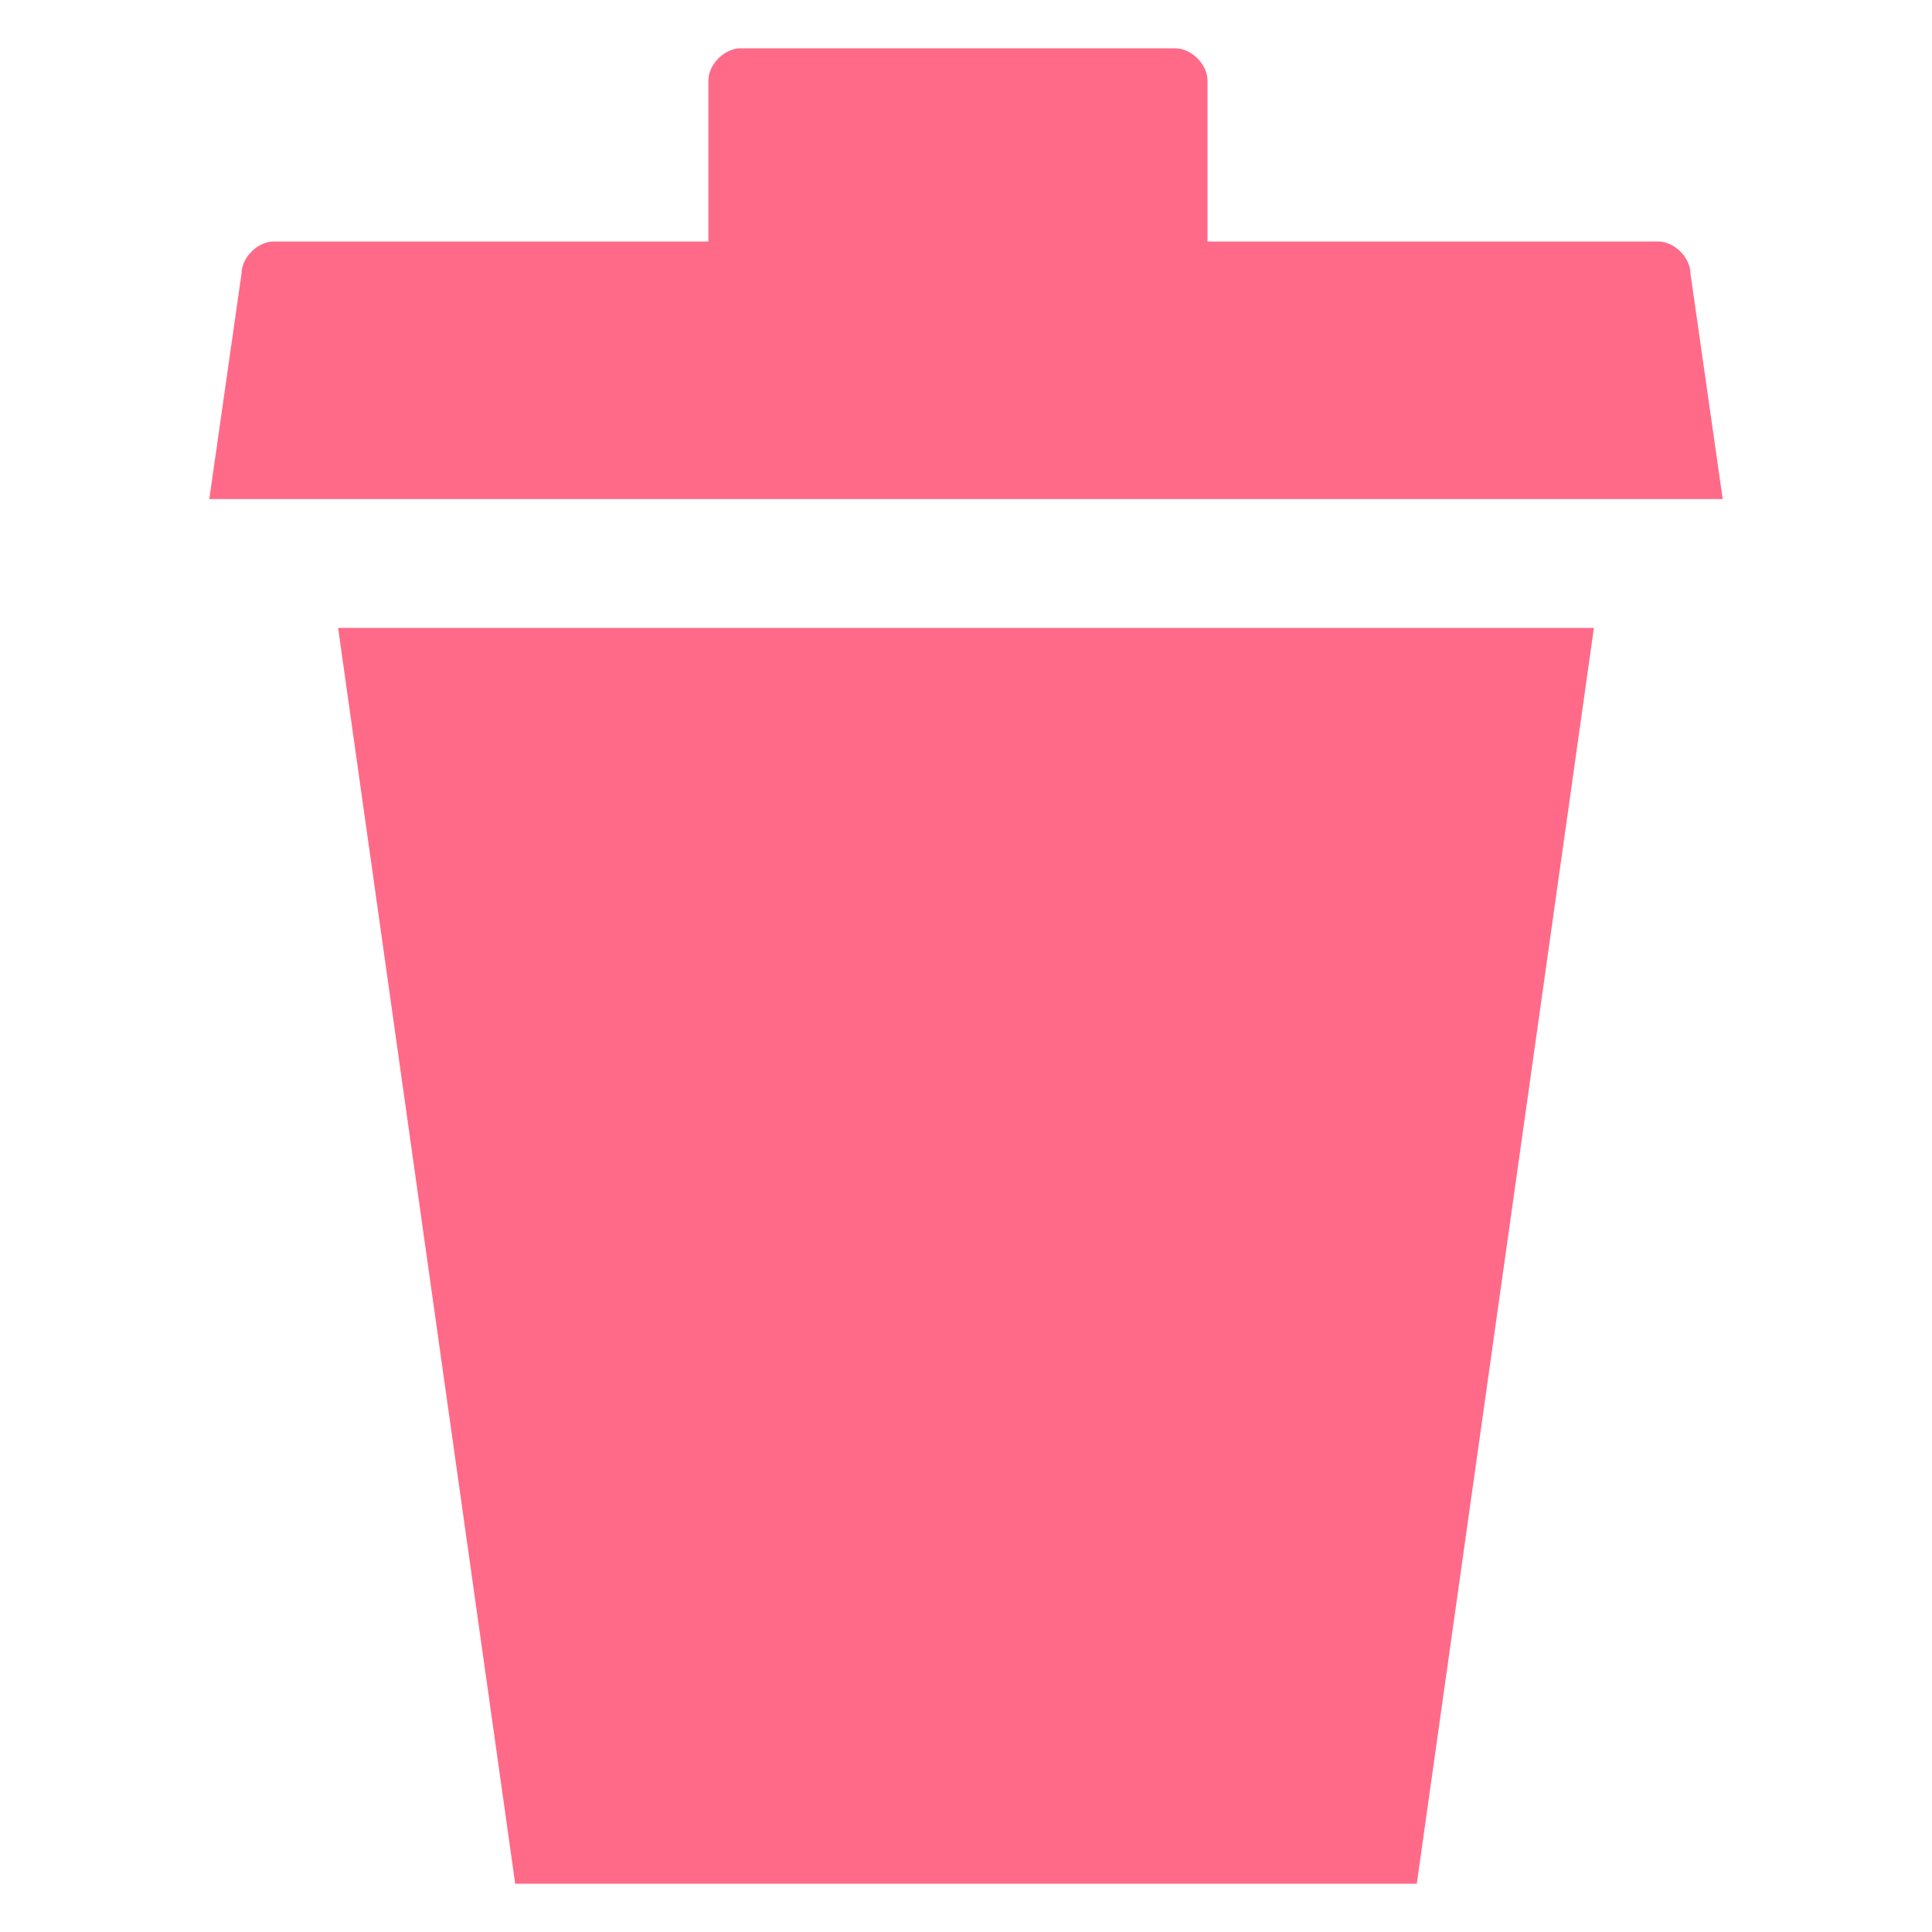
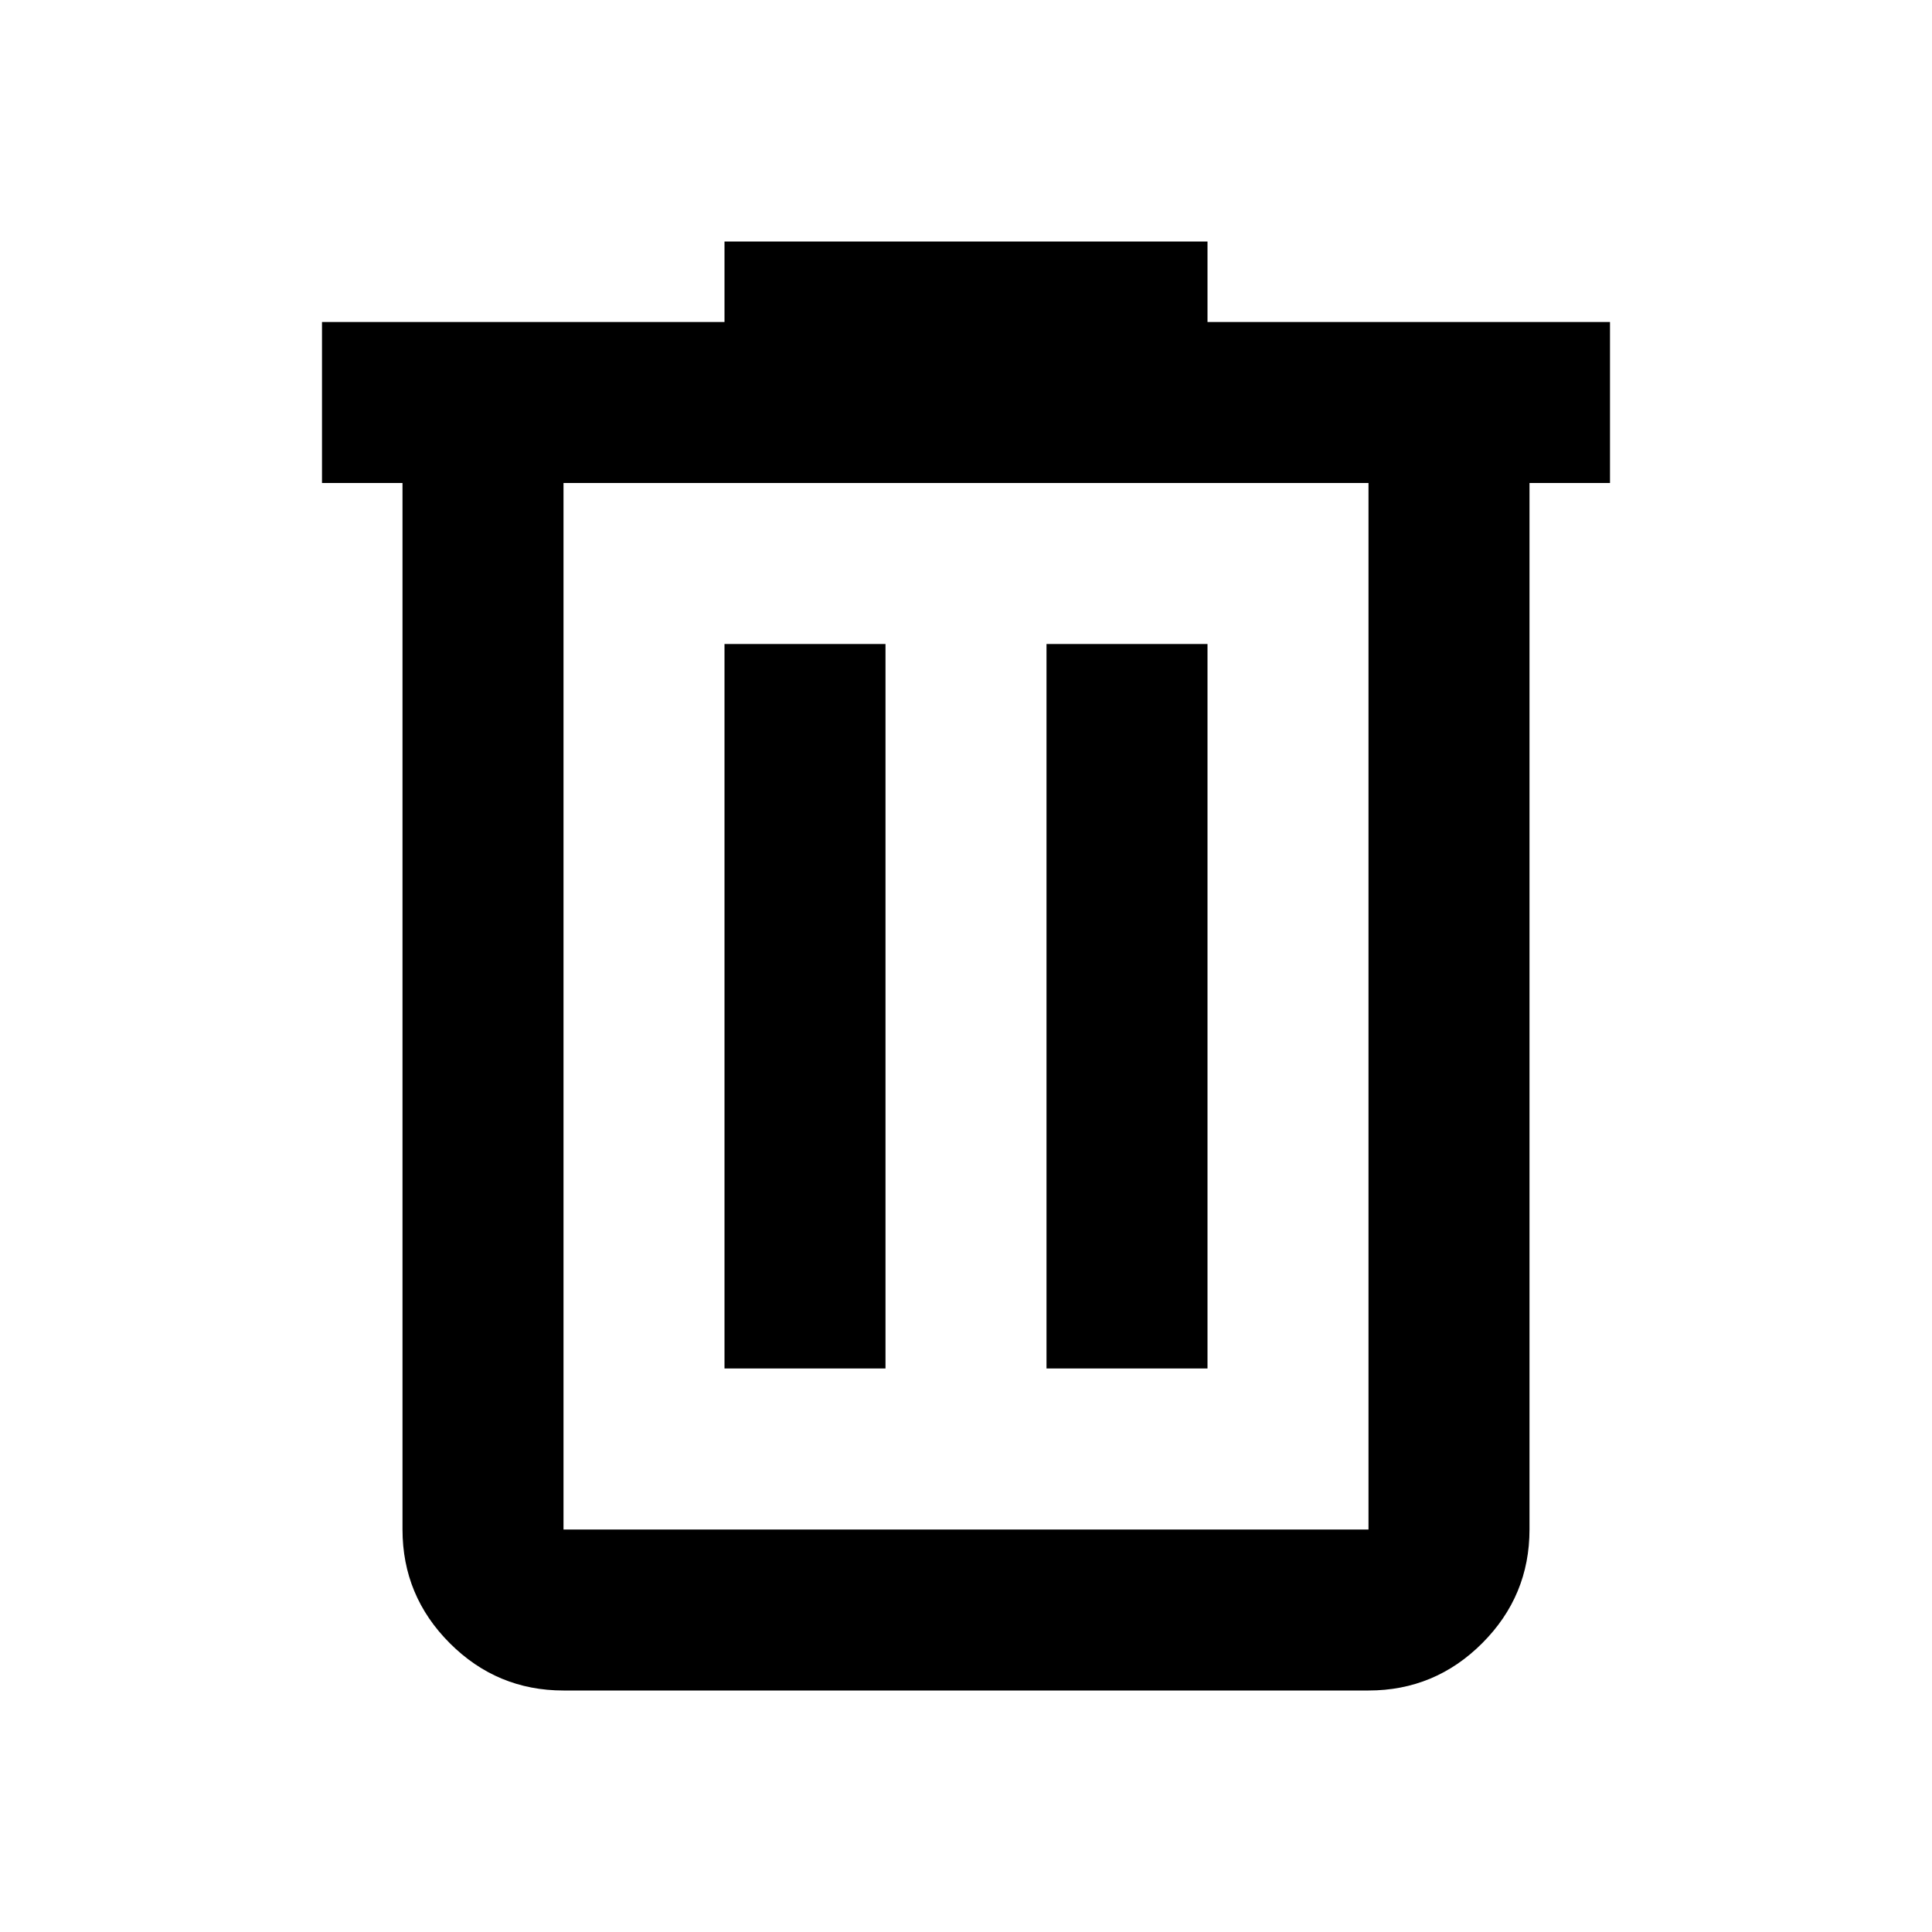
- <svg xmlns="http://www.w3.org/2000/svg" version="1.1" id="Layer_1" x="0px" y="0px" viewBox="0 0 12 12" style="enable-background:new 0 0 12 12;" xml:space="preserve">
-   <style type="text/css">
- 	.st0{fill:#FF6A88;}
- </style>
-   <path class="st0" d="M4.6,0.3h2.7c0.1,0,0.2,0.1,0.2,0.2v1H4.4v-1C4.4,0.4,4.5,0.3,4.6,0.3z M1.7,1.5h8.6c0.1,0,0.2,0.1,0.2,0.2  l0.2,1.4H1.3l0.2-1.4C1.5,1.6,1.6,1.5,1.7,1.5z M6,11.7H3.2L2.1,3.9H6h3.9l-1.1,7.8H6L6,11.7z" />
+ <svg xmlns="http://www.w3.org/2000/svg" height="24px" viewBox="0 -960 960 960" width="24px" fill="#000">
+   <path d="M280-120q-33 0-56.5-23.5T200-200v-520h-40v-80h200v-40h240v40h200v80h-40v520q0 33-23.5 56.5T680-120H280Zm400-600H280v520h400v-520ZM360-280h80v-360h-80v360Zm160 0h80v-360h-80v360ZM280-720v520-520Z" />
</svg>
